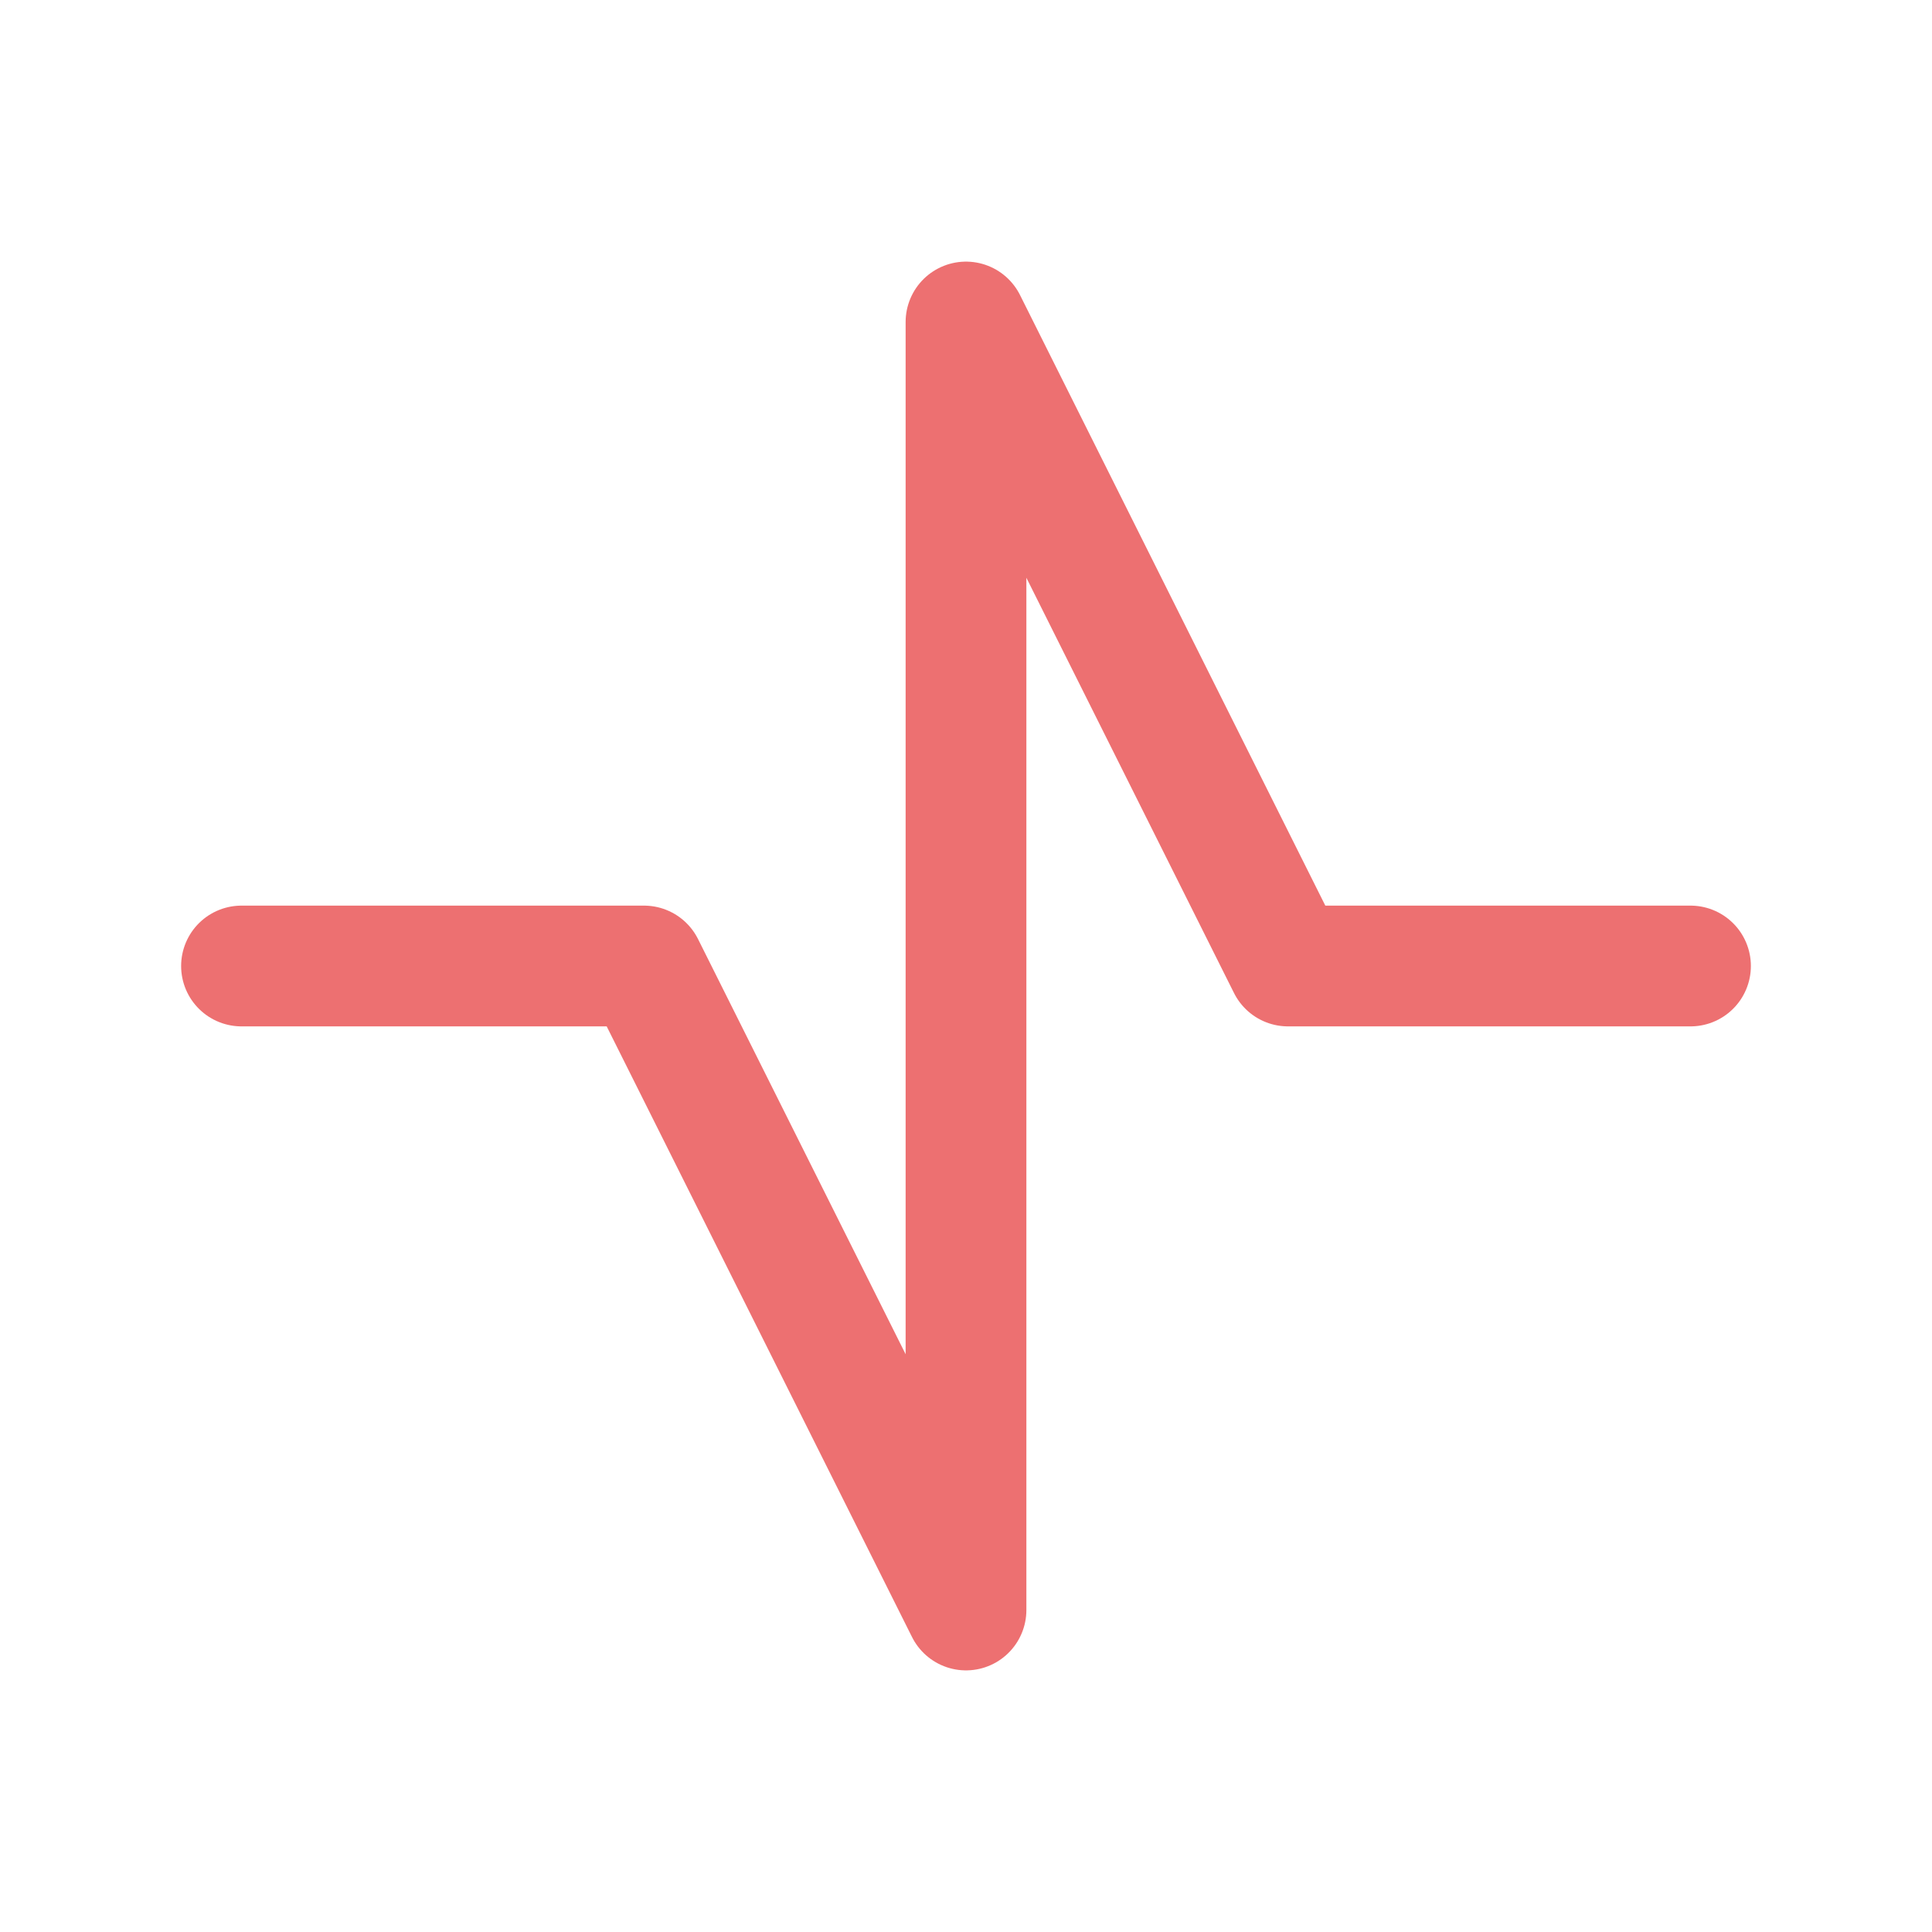
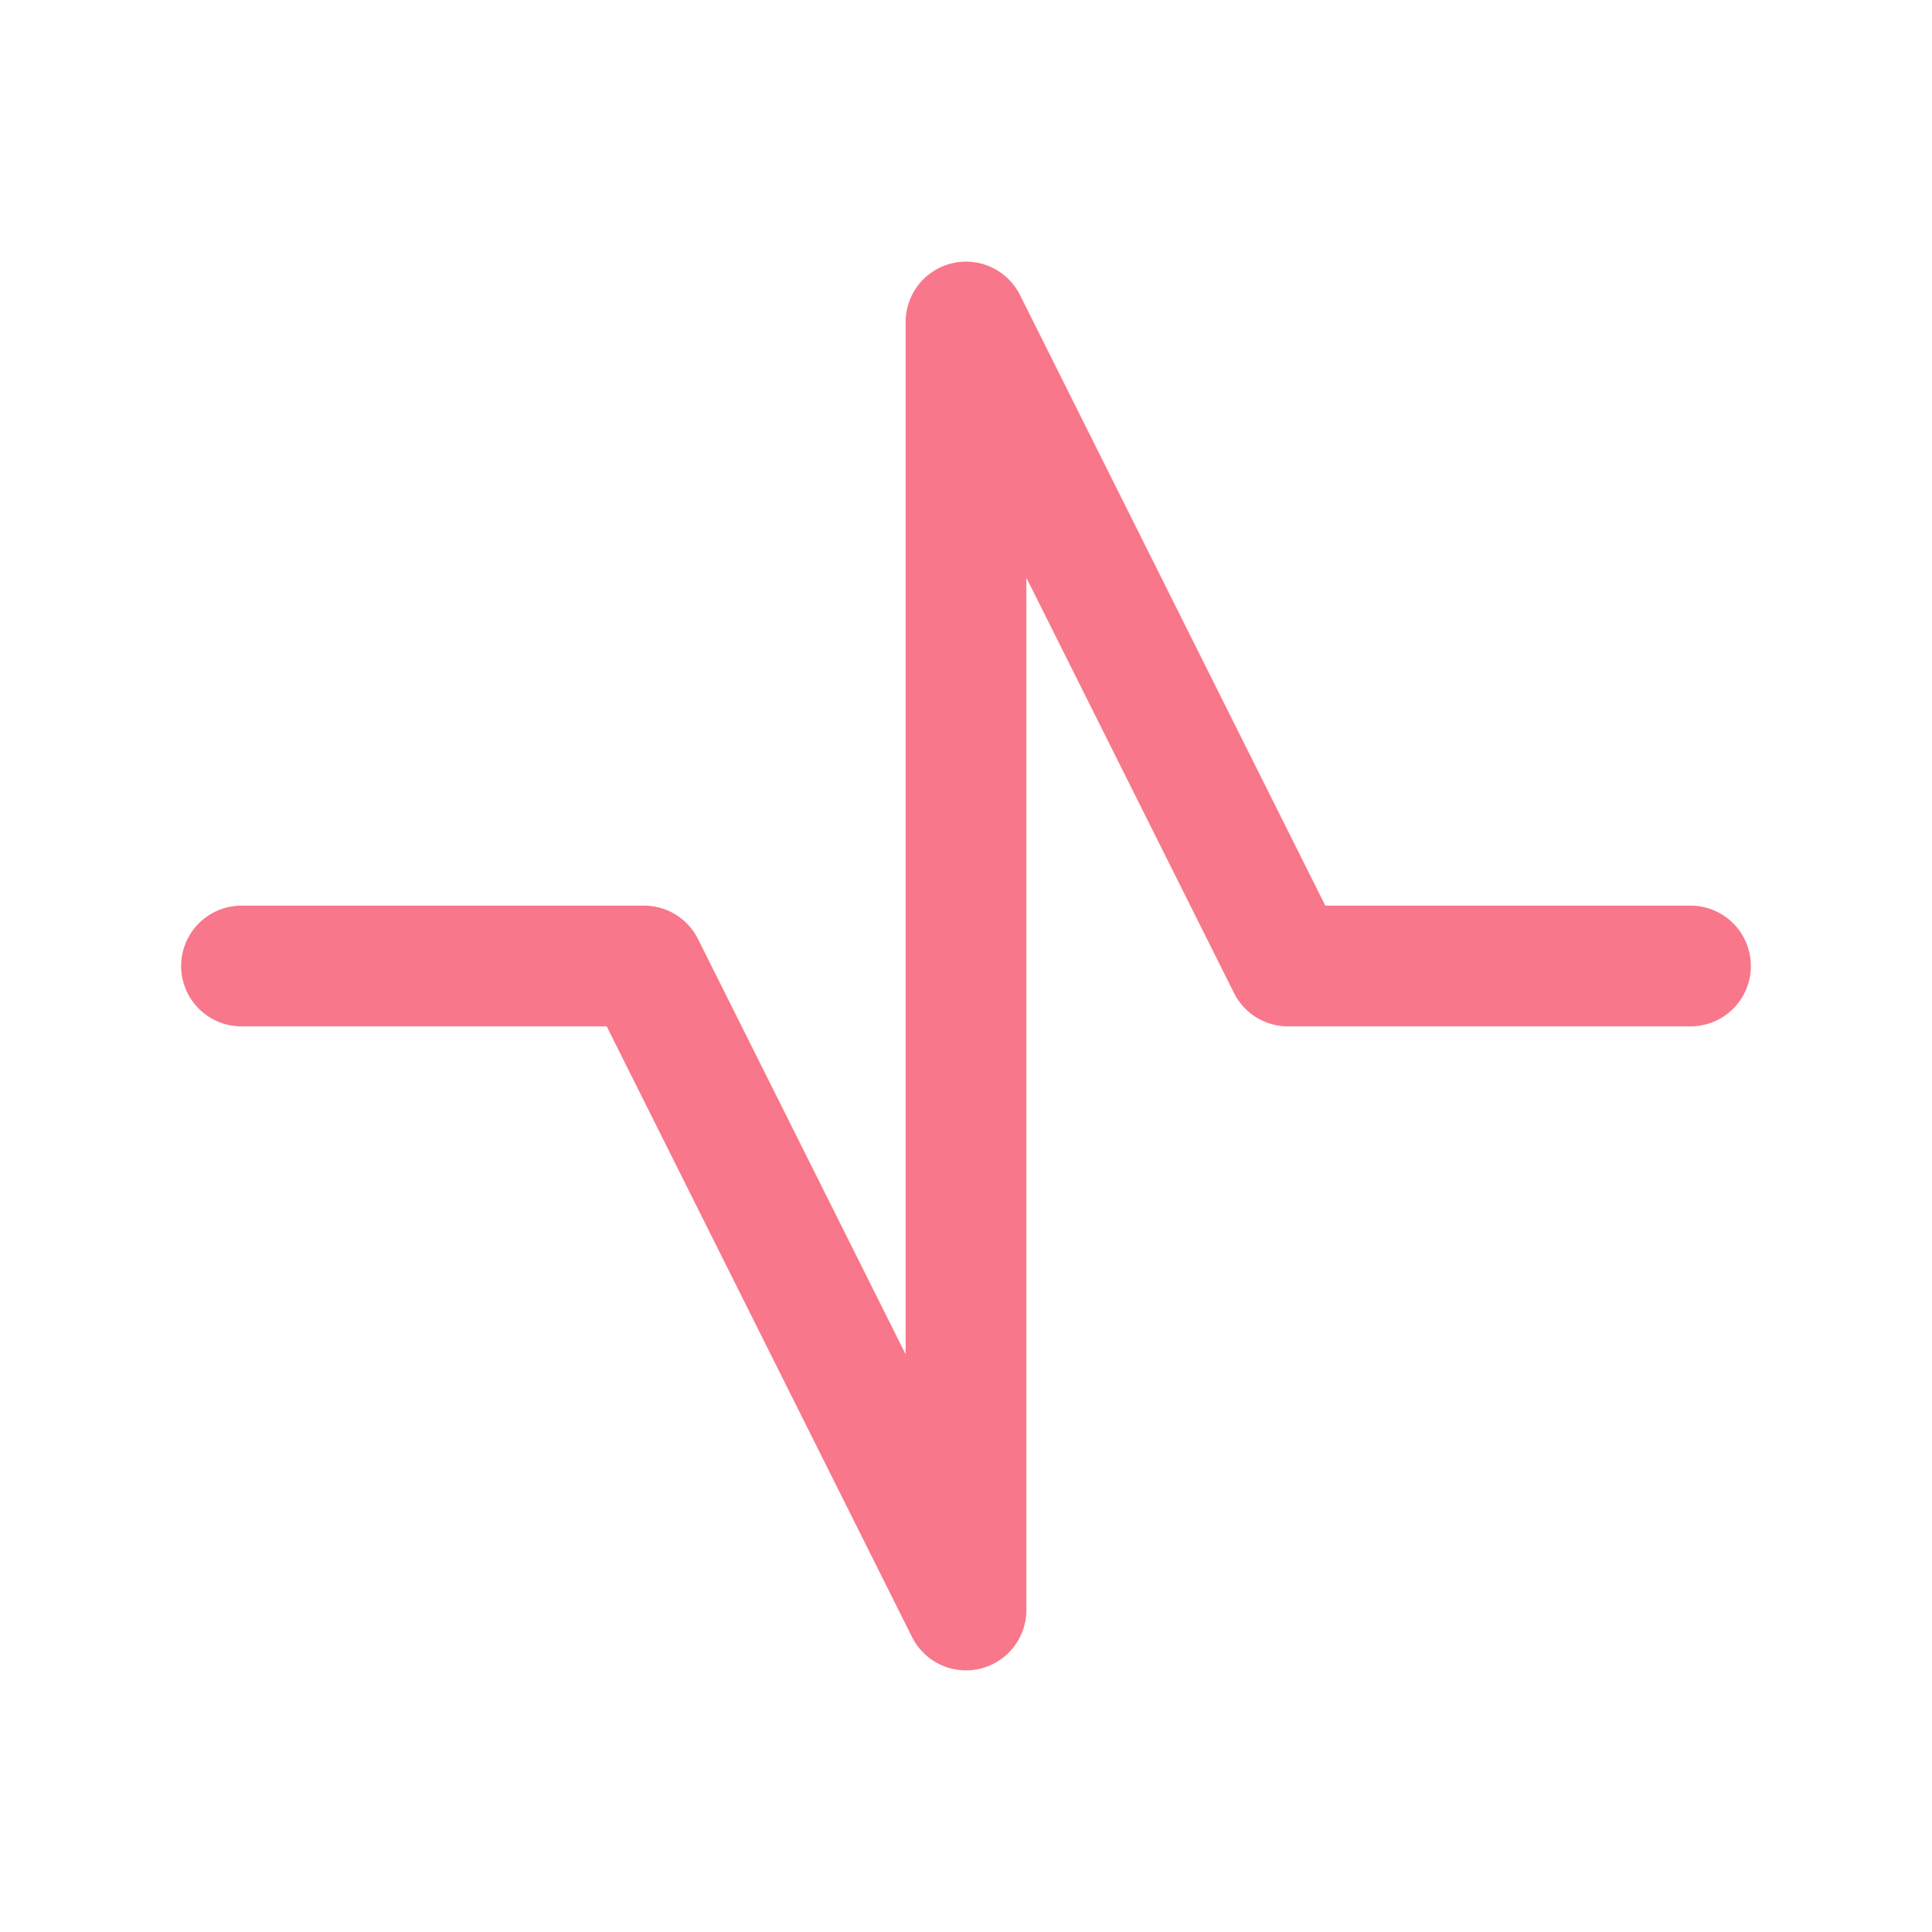
- <svg xmlns="http://www.w3.org/2000/svg" class="icon icon-tabler icon-tabler-wave-saw-tool" width="72" height="72" viewBox="0 0 24 24" stroke-width="1.5" stroke="#ED7071" fill="none" stroke-linecap="round" stroke-linejoin="round">
+ <svg xmlns="http://www.w3.org/2000/svg" class="icon icon-tabler icon-tabler-wave-saw-tool" width="72" height="72" viewBox="0 0 24 24" stroke-width="1.5" stroke="#f8778B" fill="none" stroke-linecap="round" stroke-linejoin="round">
  <path stroke="none" d="M0 0h24v24H0z" fill="none" />
  <path d="M3 12h5l4 8v-16l4 8h5" />
</svg>
